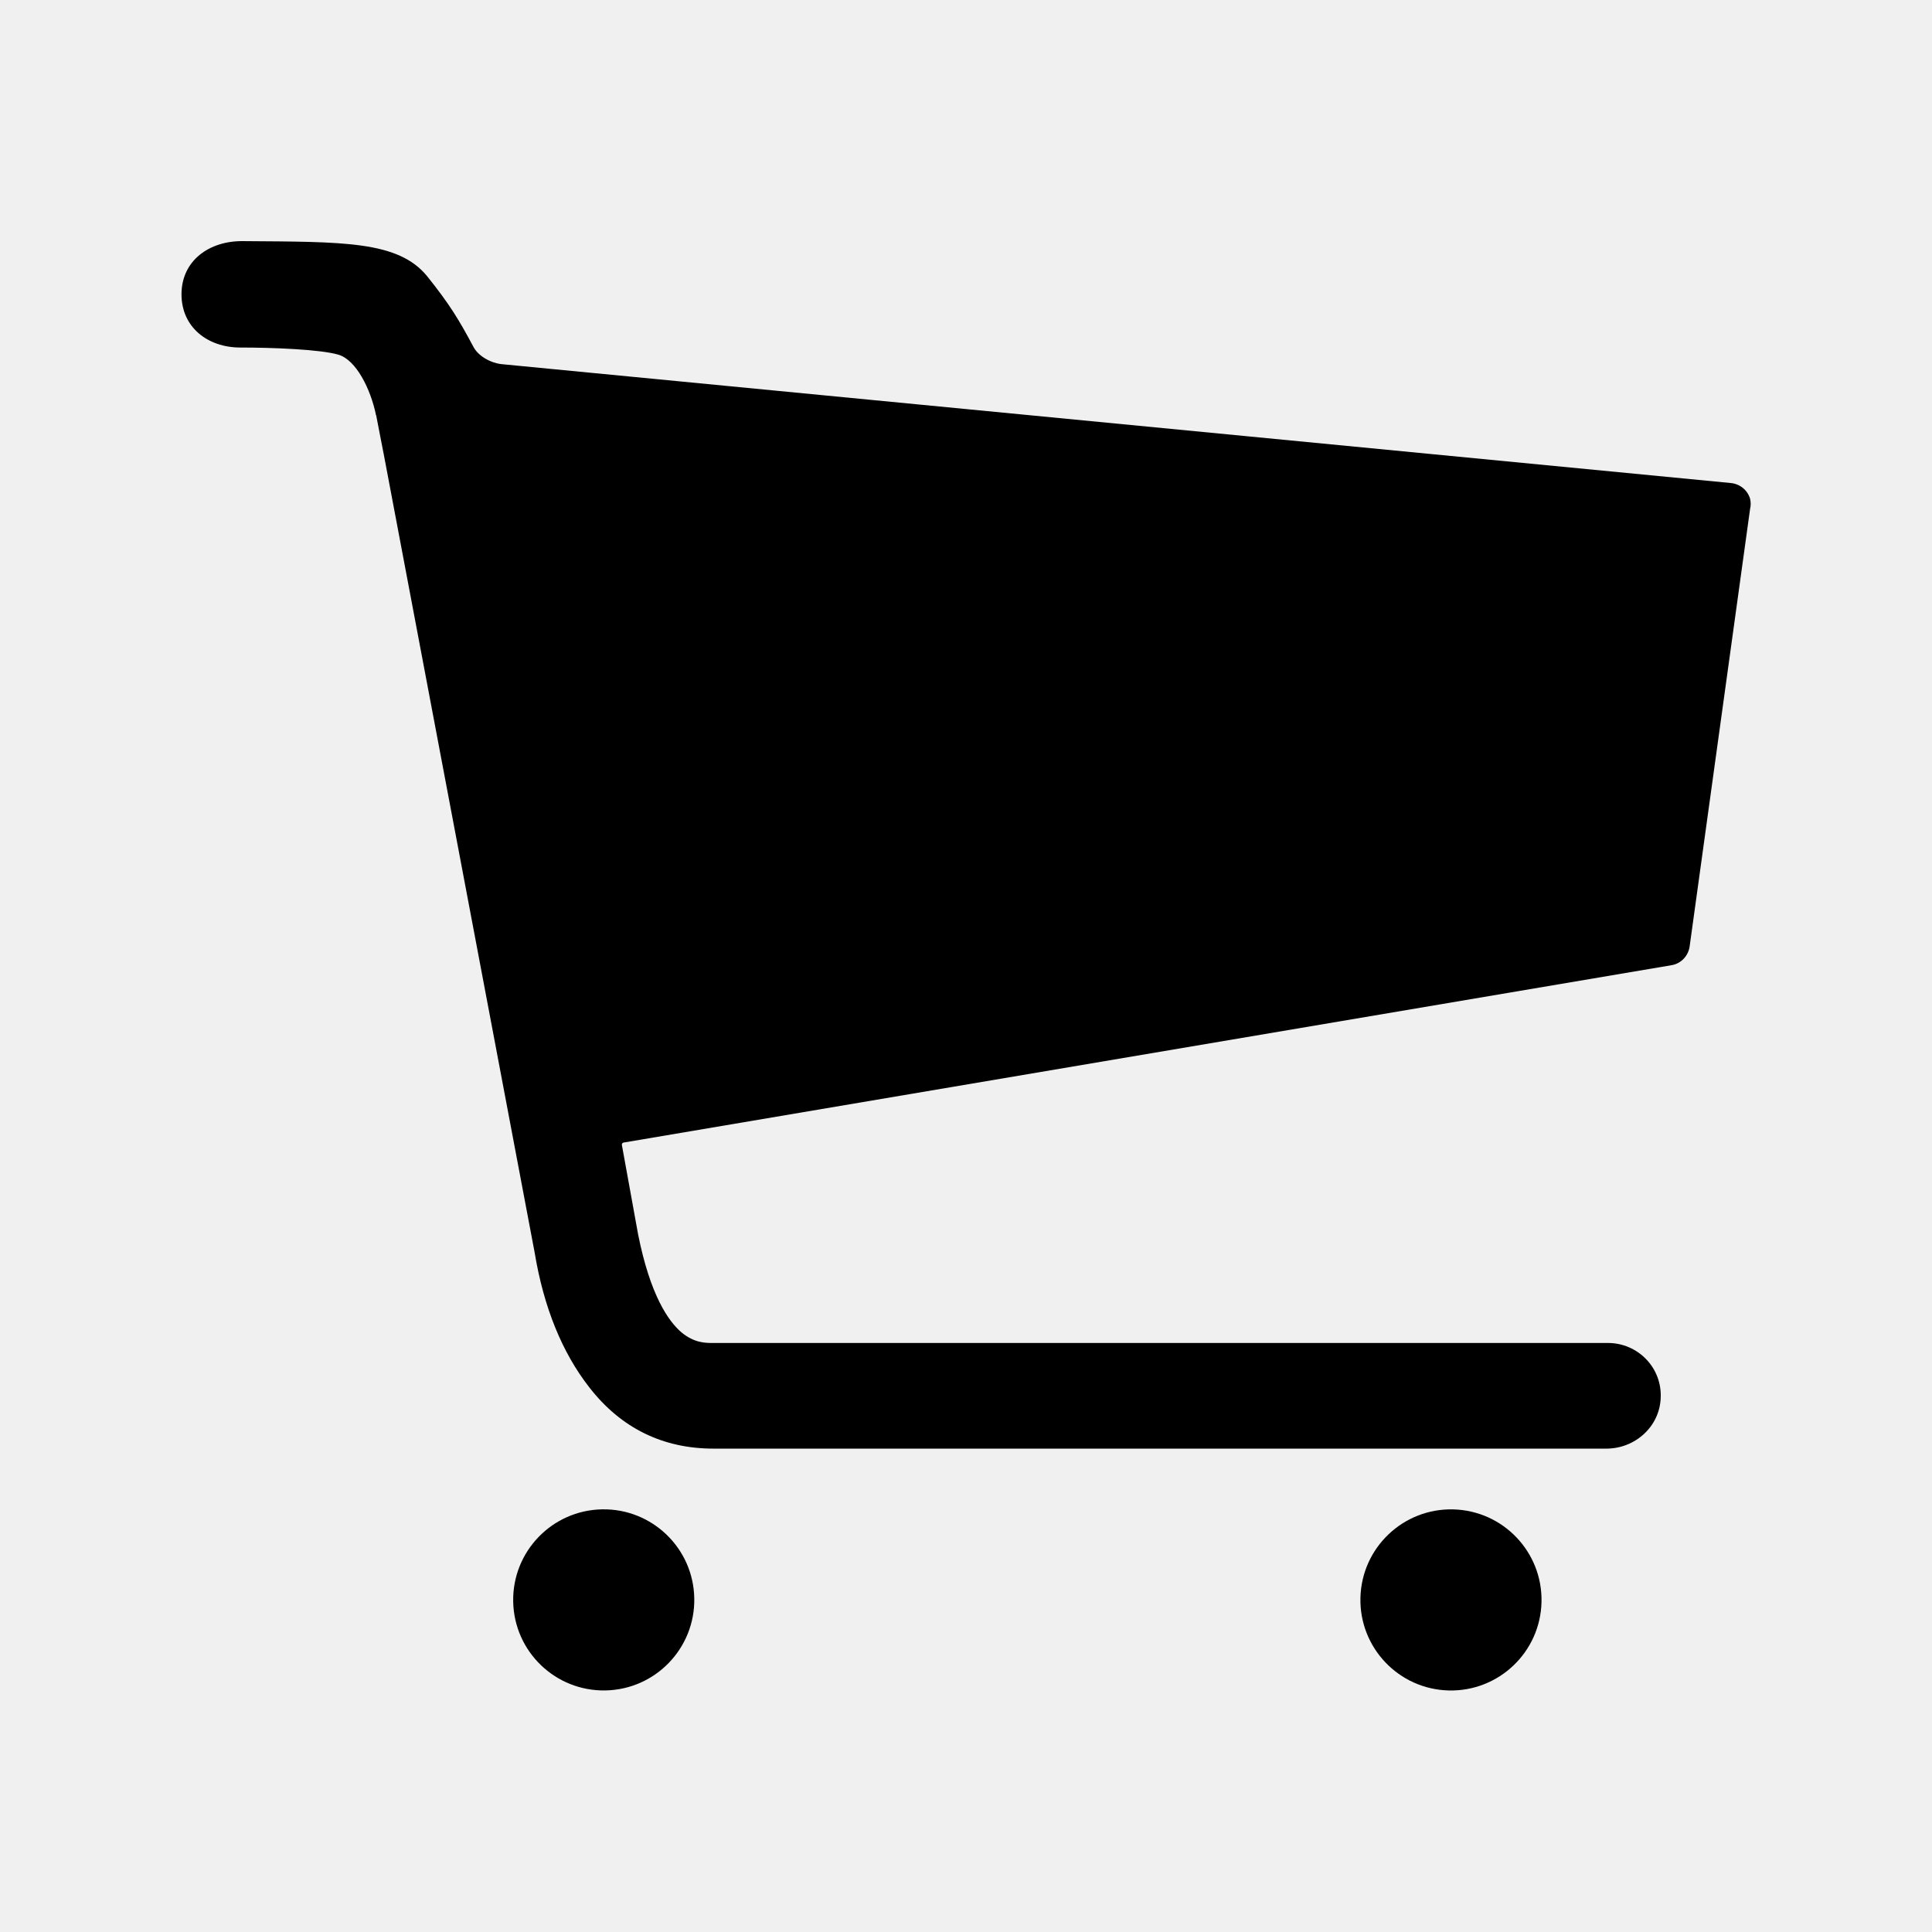
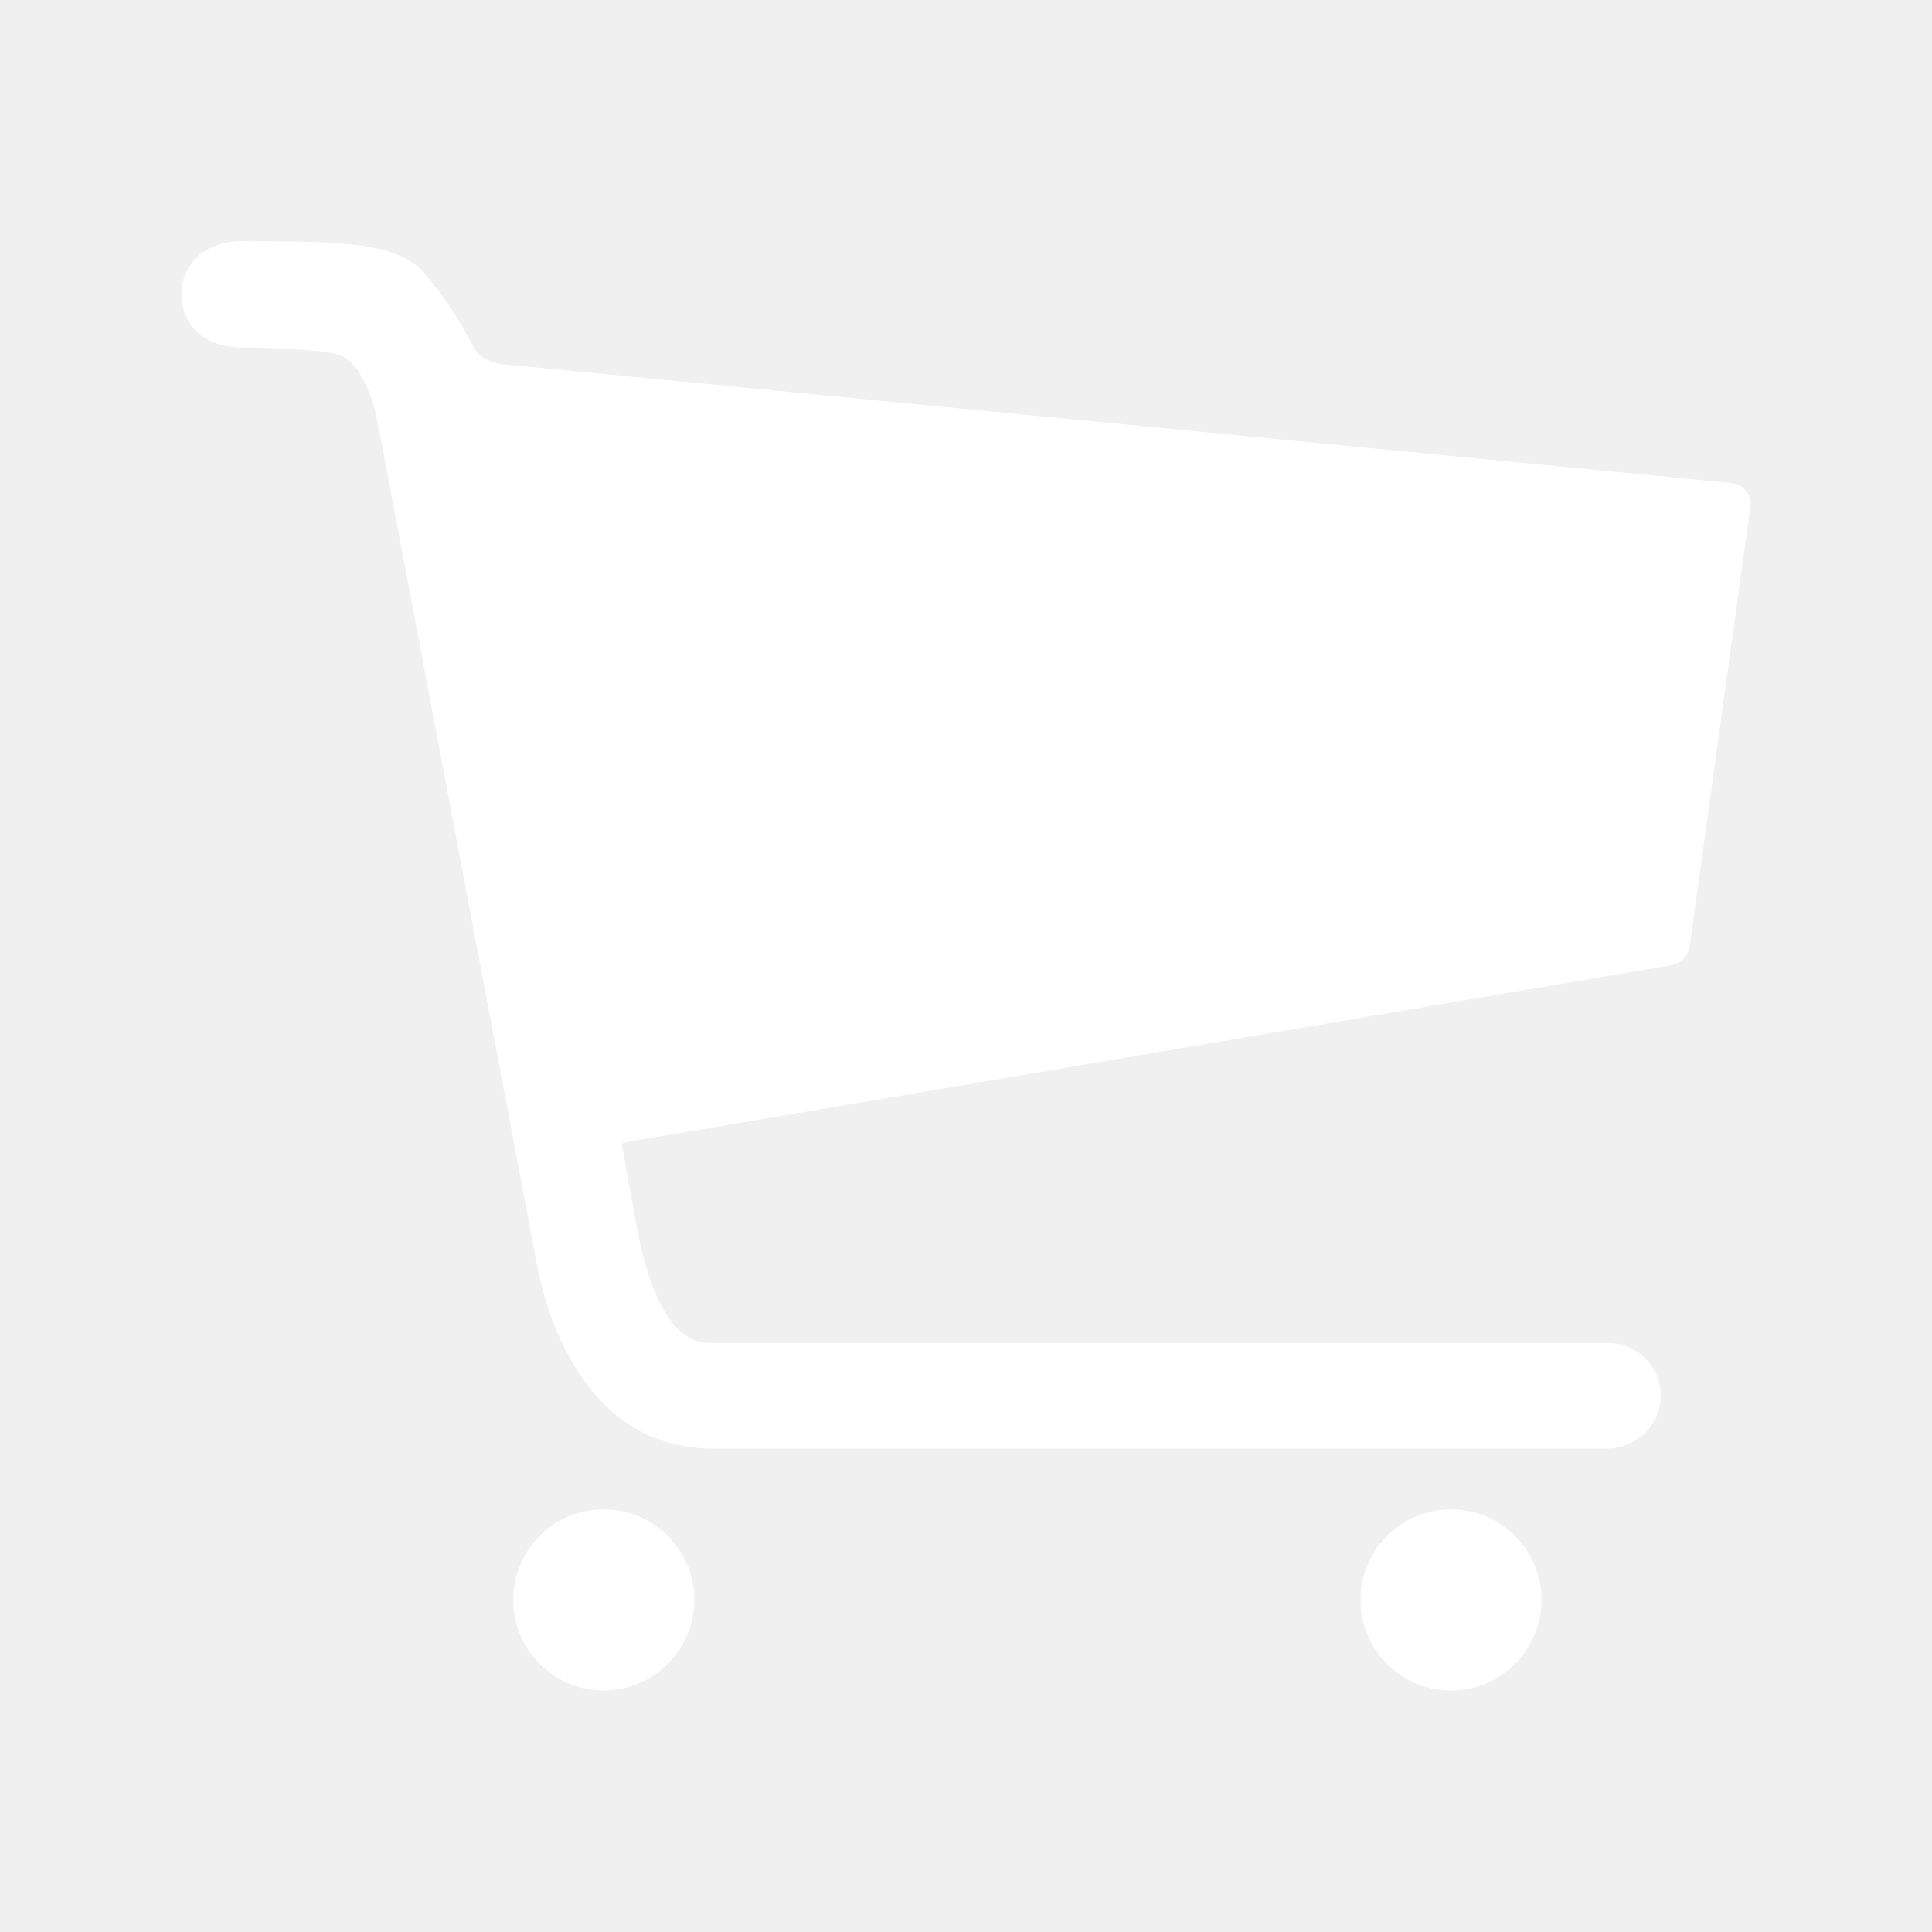
<svg xmlns="http://www.w3.org/2000/svg" viewBox="0 0 512 512">
-   <ellipse transform="rotate(-1.057 159.995 423.97) scale(.99997)" cx="160" cy="424" rx="24" ry="24" fill="black" />
-   <ellipse transform="matrix(.02382 -.9997 .9997 .02382 -48.51 798.282)" cx="384.5" cy="424" rx="24" ry="24" fill="black" />
-   <path d="M463.8 132.2c-.7-2.4-2.8-4-5.2-4.2L132.9 96.5c-2.8-.3-6.2-2.1-7.5-4.7-3.8-7.1-6.2-11.1-12.2-18.6-7.7-9.4-22.2-9.1-48.8-9.3-9-.1-16.3 5.2-16.3 14.1 0 8.7 6.9 14.1 15.6 14.1s21.3.5 26 1.9c4.7 1.4 8.5 9.1 9.9 15.8 0 .1 0 .2.1.3.2 1.2 2 10.2 2 10.3l40 211.6c2.4 14.5 7.3 26.5 14.5 35.7 8.4 10.8 19.5 16.2 32.9 16.2h236.6c7.6 0 14.1-5.8 14.4-13.4.4-8-6-14.6-14-14.6H188.9c-2 0-4.9 0-8.3-2.8-3.5-3-8.3-9.9-11.5-26l-4.3-23.7c0-.3.1-.5.4-.6l277.7-47c2.6-.4 4.6-2.5 4.9-5.2l16-115.8c.2-.8.2-1.7 0-2.6z" fill="black" />
+   <ellipse transform="rotate(-1.057 159.995 423.97) scale(.99997)" cx="160" cy="424" rx="24" ry="24" fill="white" />
+   <ellipse transform="matrix(.02382 -.9997 .9997 .02382 -48.51 798.282)" cx="384.5" cy="424" rx="24" ry="24" fill="white" />
+   <path d="M463.8 132.2c-.7-2.4-2.8-4-5.2-4.2L132.9 96.5c-2.8-.3-6.2-2.1-7.5-4.7-3.8-7.1-6.2-11.1-12.2-18.6-7.7-9.4-22.2-9.1-48.8-9.3-9-.1-16.3 5.2-16.3 14.1 0 8.7 6.9 14.1 15.6 14.1s21.3.5 26 1.9c4.7 1.4 8.5 9.1 9.9 15.8 0 .1 0 .2.1.3.2 1.2 2 10.2 2 10.3l40 211.6c2.4 14.5 7.3 26.5 14.5 35.7 8.4 10.8 19.5 16.2 32.9 16.2h236.6c7.6 0 14.1-5.8 14.4-13.4.4-8-6-14.6-14-14.6H188.9c-2 0-4.9 0-8.3-2.8-3.5-3-8.3-9.9-11.5-26l-4.3-23.7c0-.3.1-.5.4-.6l277.7-47c2.6-.4 4.6-2.5 4.9-5.2l16-115.8c.2-.8.2-1.7 0-2.6z" fill="white" />
</svg>
